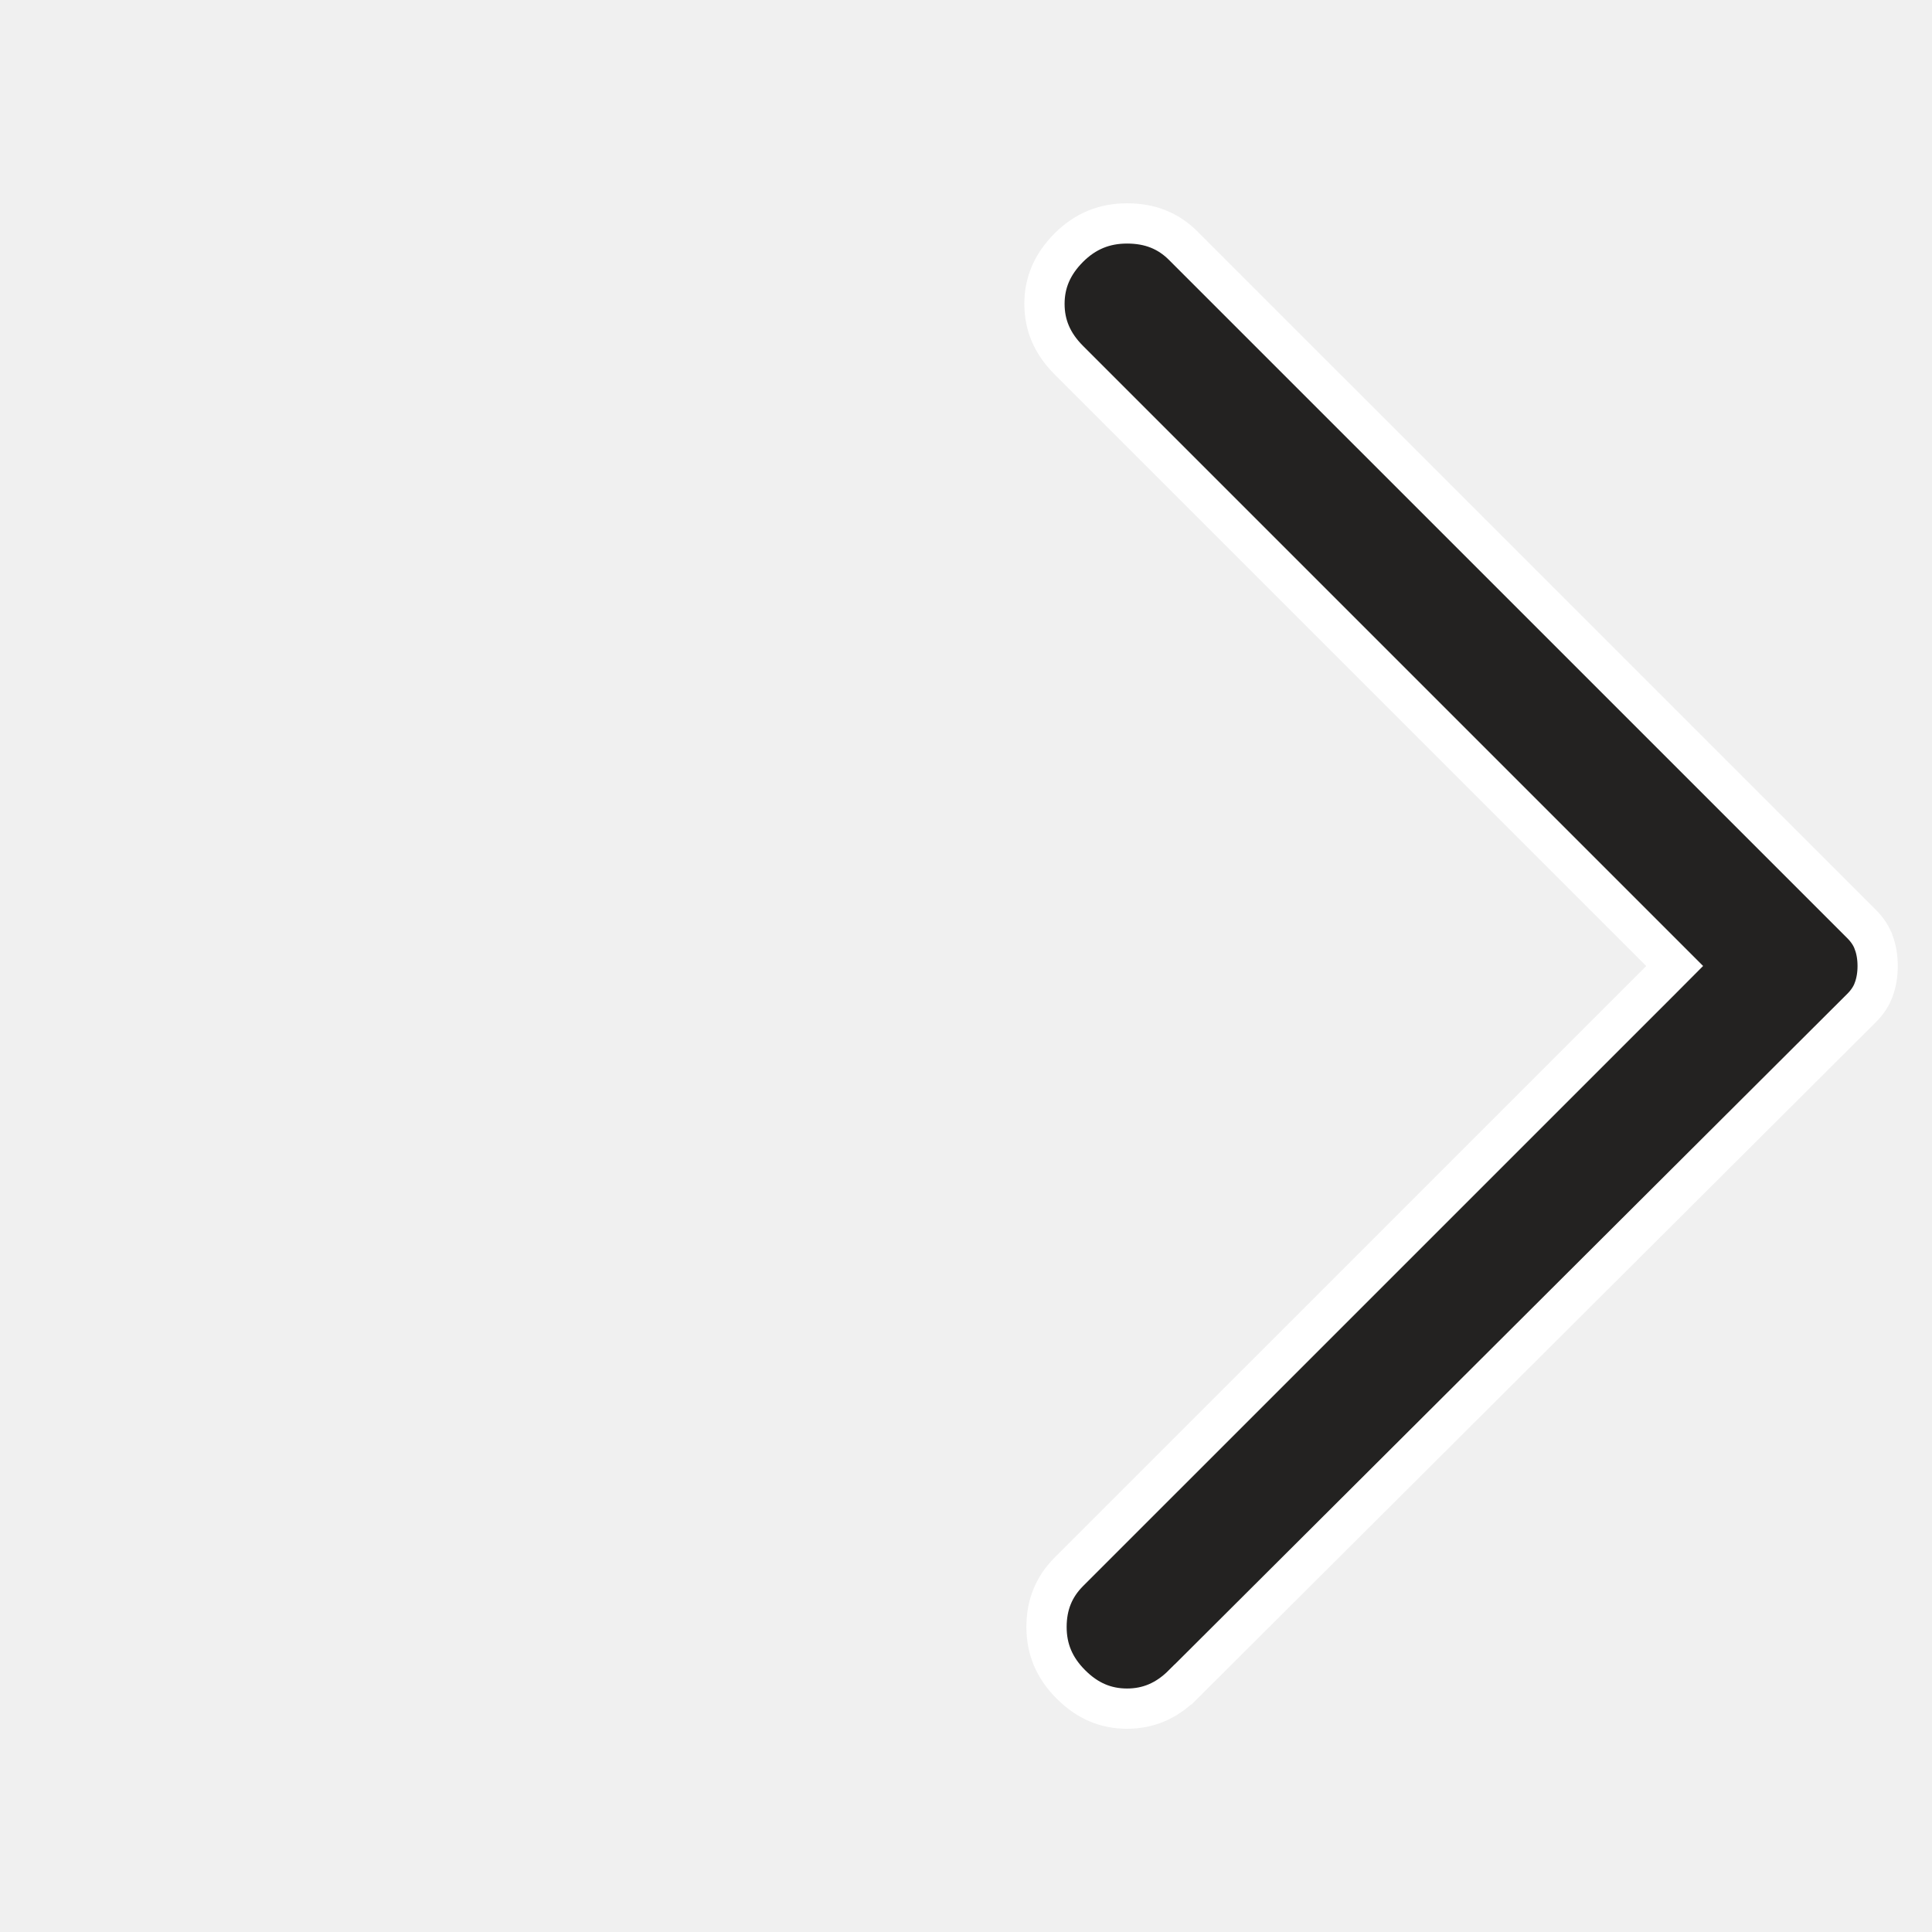
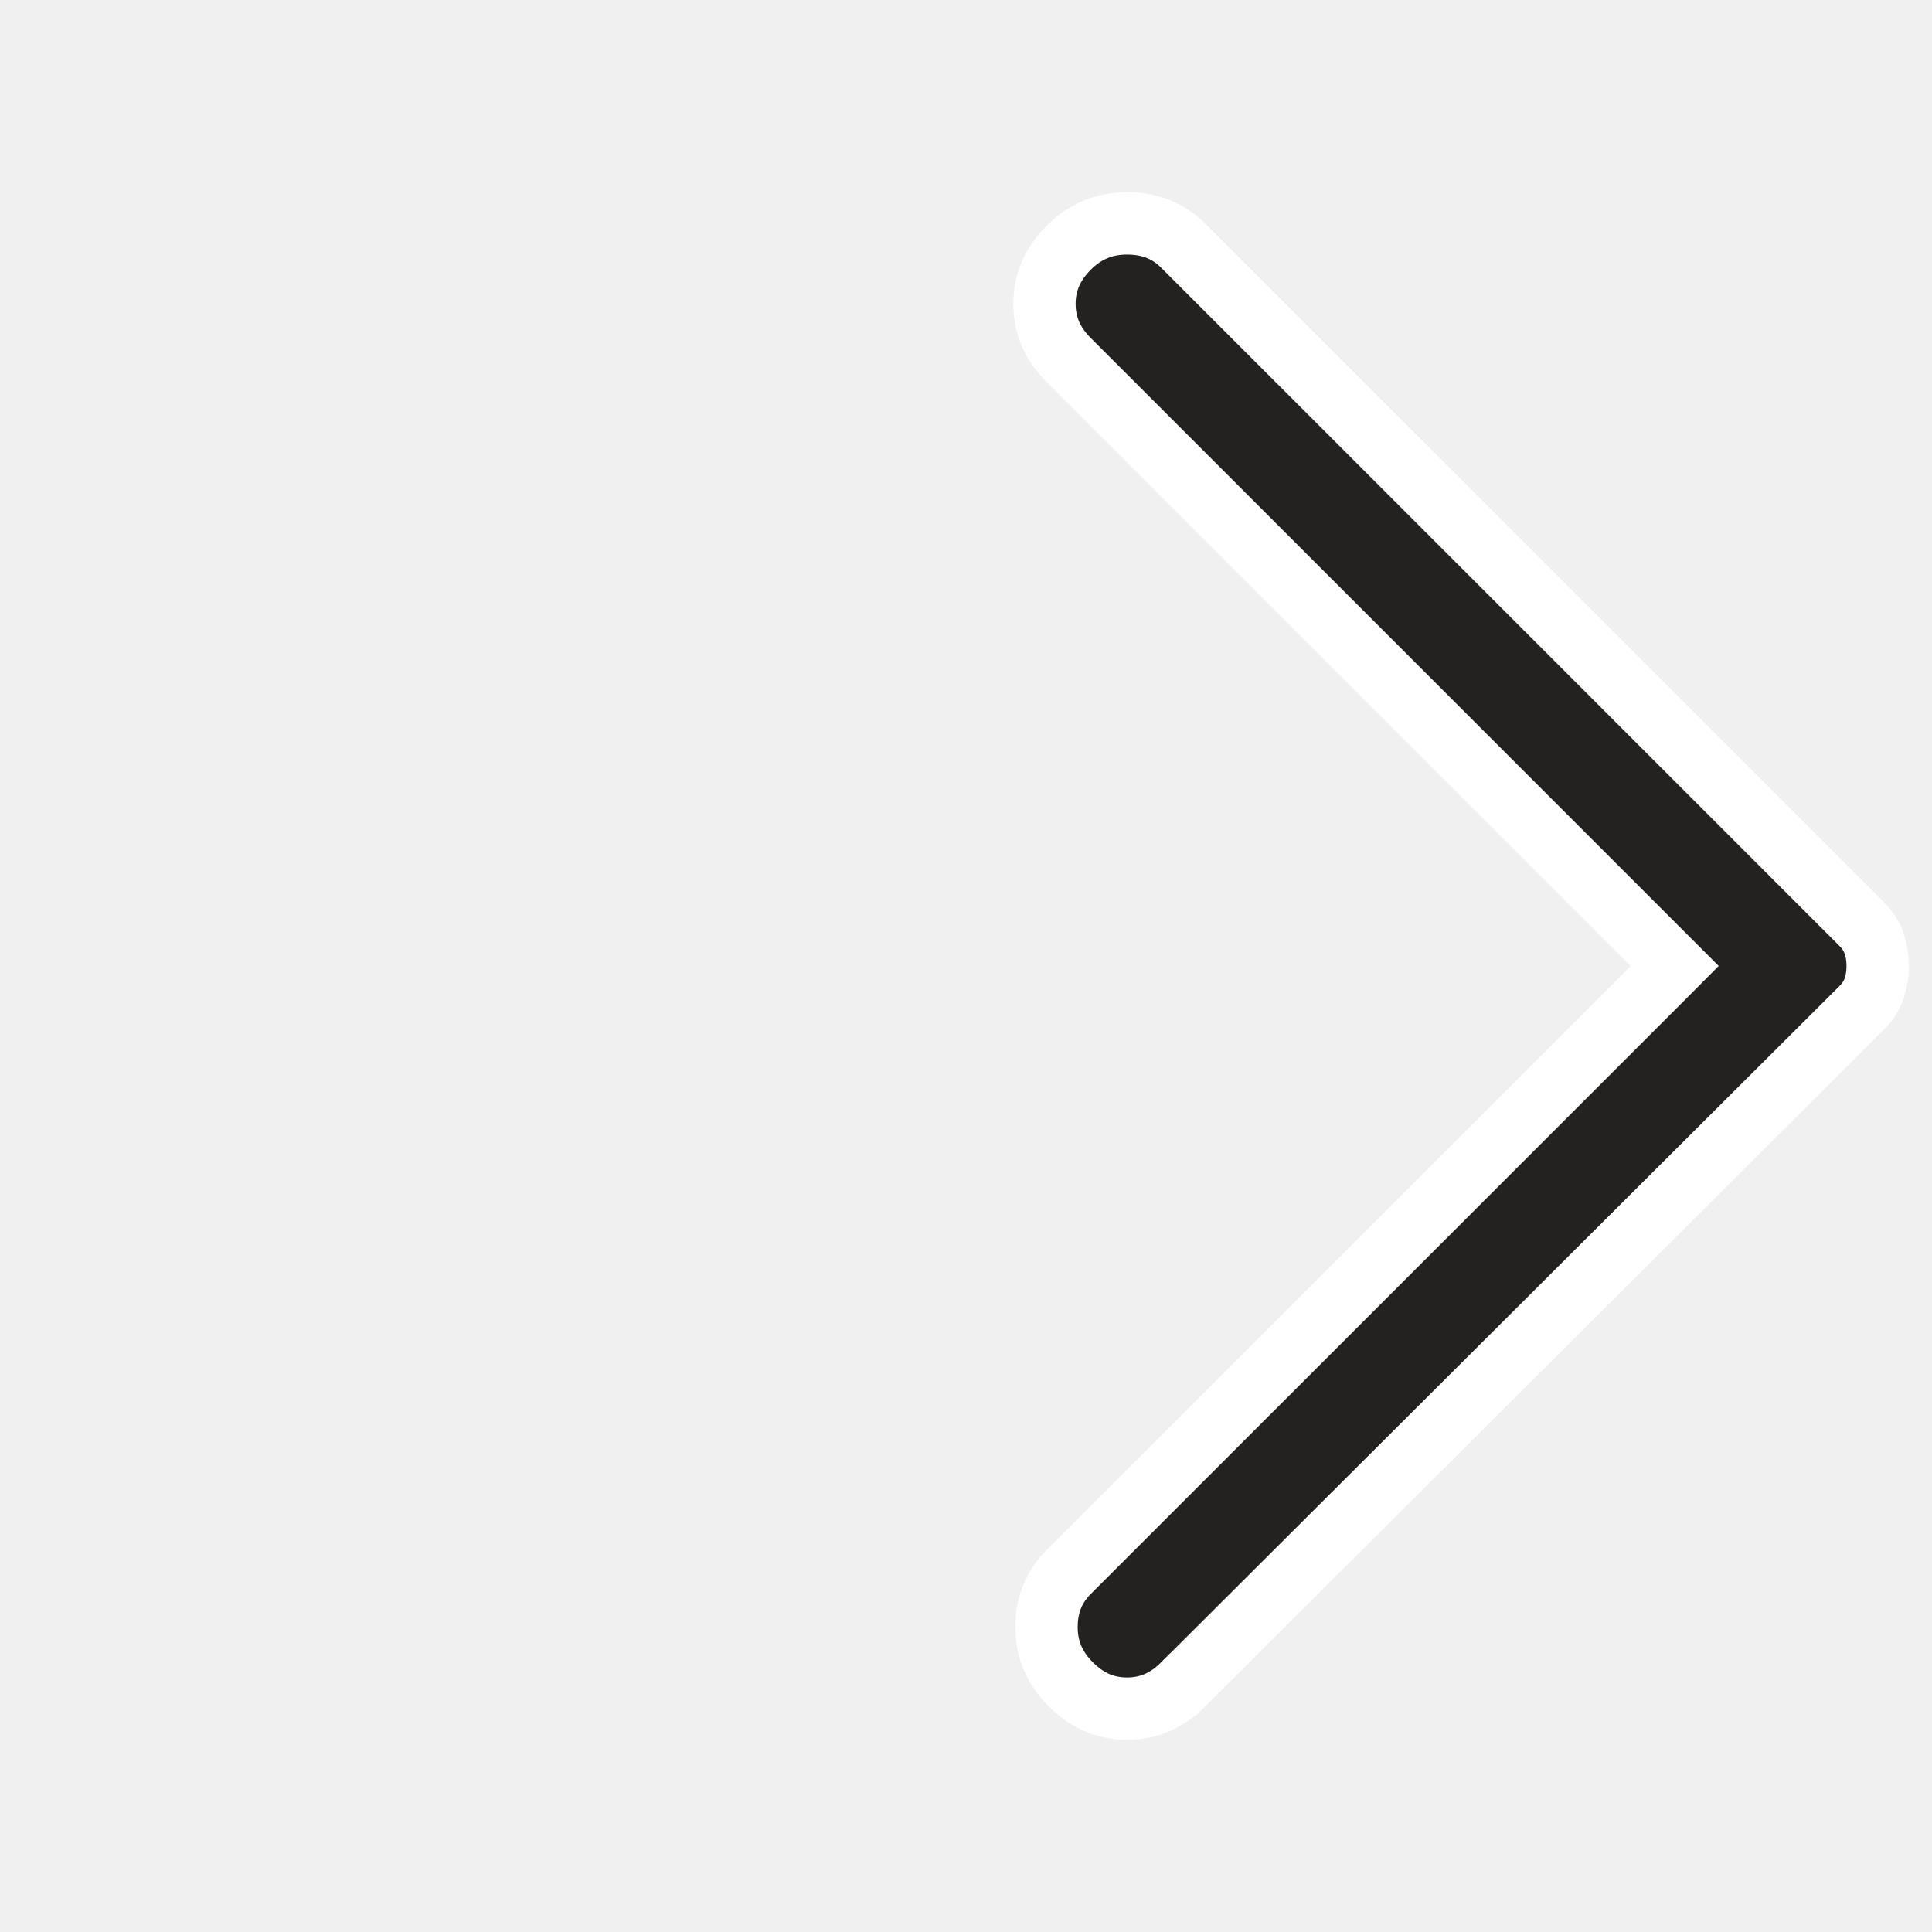
<svg xmlns="http://www.w3.org/2000/svg" width="31" height="31" viewBox="0 0 31 31" fill="none">
  <g id="material-symbols:arrow-back-ios-rounded">
-     <path id="Vector" d="M18.985 27.026L18.986 27.026L29.868 16.176C29.868 16.176 29.868 16.176 29.868 16.176C29.968 16.076 30.03 15.976 30.065 15.877L30.066 15.875C30.107 15.762 30.128 15.638 30.128 15.5C30.128 15.363 30.107 15.238 30.066 15.125L30.065 15.124C30.03 15.024 29.968 14.924 29.868 14.824L18.985 3.942C18.748 3.705 18.456 3.585 18.084 3.585C17.718 3.585 17.412 3.711 17.149 3.974C16.883 4.241 16.759 4.537 16.759 4.876C16.759 5.216 16.883 5.512 17.149 5.778L26.643 15.272L26.871 15.5L26.643 15.729L17.149 25.222C16.911 25.461 16.792 25.749 16.792 26.107C16.792 26.46 16.917 26.761 17.182 27.026C17.448 27.293 17.744 27.416 18.084 27.416C18.423 27.416 18.719 27.293 18.985 27.026Z" fill="#232221" stroke="white" stroke-width="0.646" />
+     <path id="Vector" d="M18.985 27.026L18.986 27.026L29.868 16.176C29.868 16.176 29.868 16.176 29.868 16.176C29.968 16.076 30.03 15.976 30.065 15.877L30.066 15.875C30.107 15.762 30.128 15.638 30.128 15.5C30.128 15.363 30.107 15.238 30.066 15.125L30.065 15.124C30.03 15.024 29.968 14.924 29.868 14.824L18.985 3.942C18.748 3.705 18.456 3.585 18.084 3.585C17.718 3.585 17.412 3.711 17.149 3.974C16.883 4.241 16.759 4.537 16.759 4.876C16.759 5.216 16.883 5.512 17.149 5.778L26.643 15.272L26.871 15.5L26.643 15.729L17.149 25.222C16.911 25.461 16.792 25.749 16.792 26.107C16.792 26.46 16.917 26.761 17.182 27.026C17.448 27.293 17.744 27.416 18.084 27.416C18.423 27.416 18.719 27.293 18.985 27.026Z" fill="#232221" stroke="white" strokeWidth="0.646" />
  </g>
</svg>
